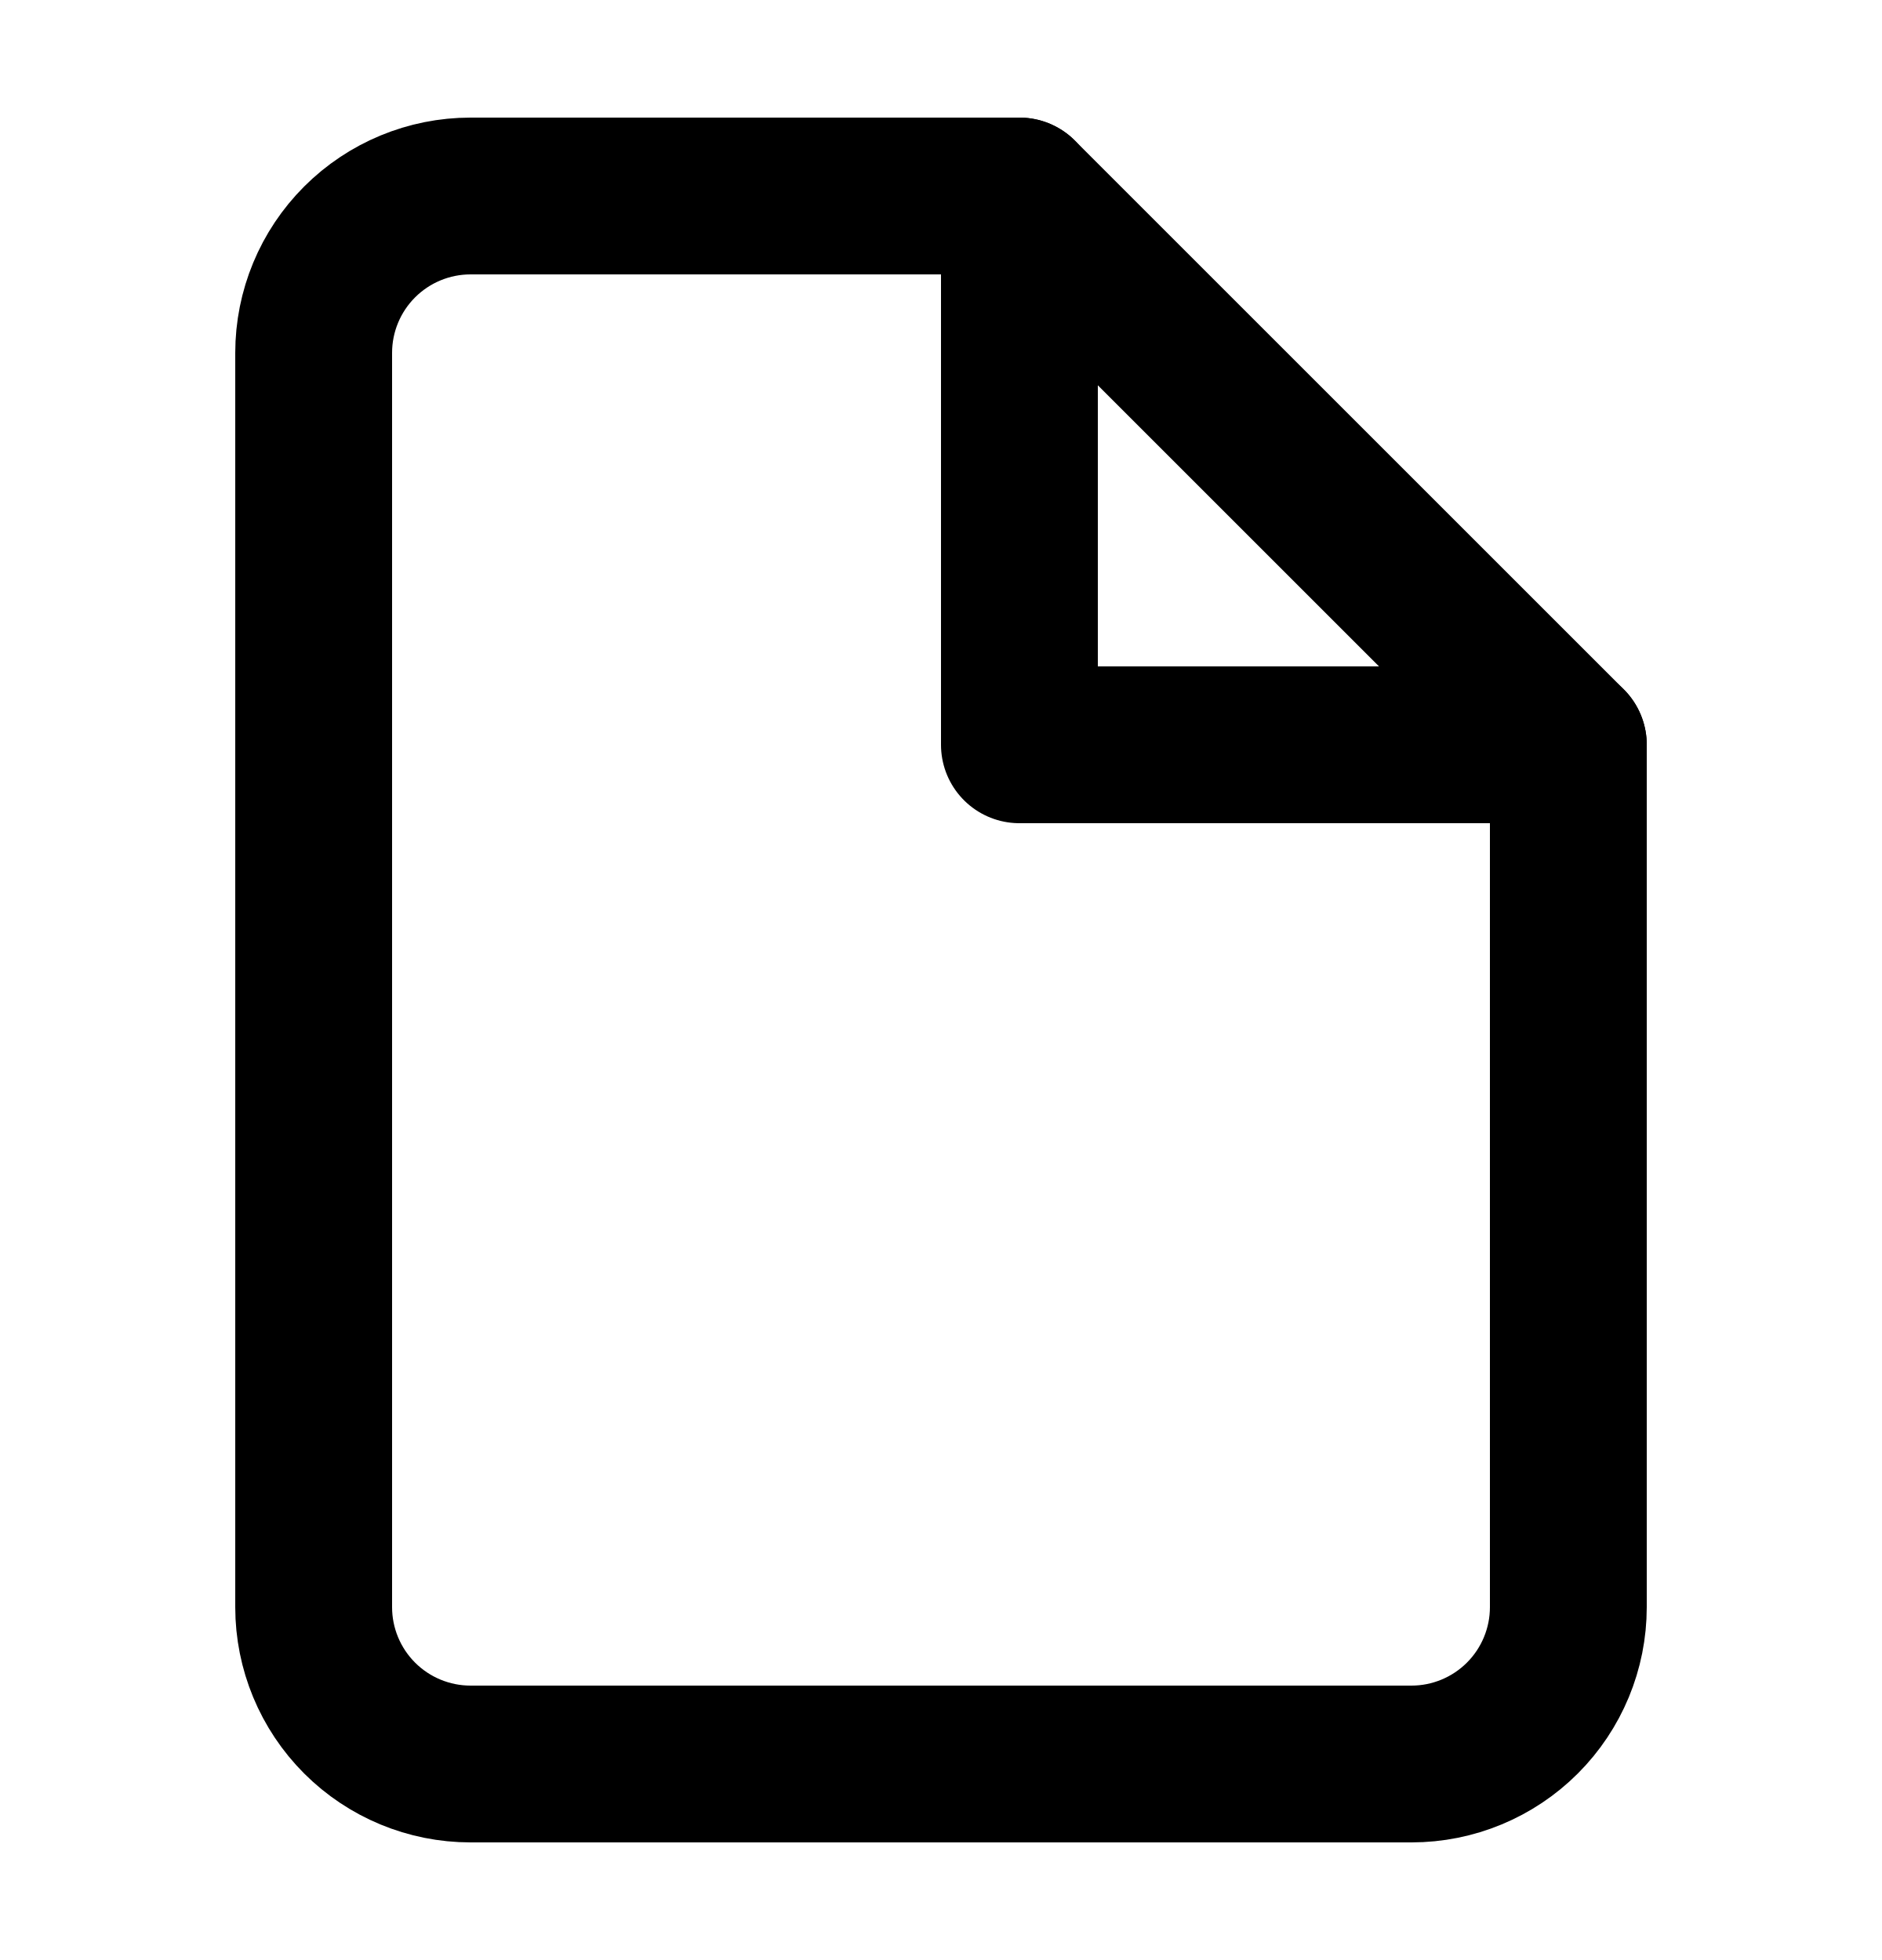
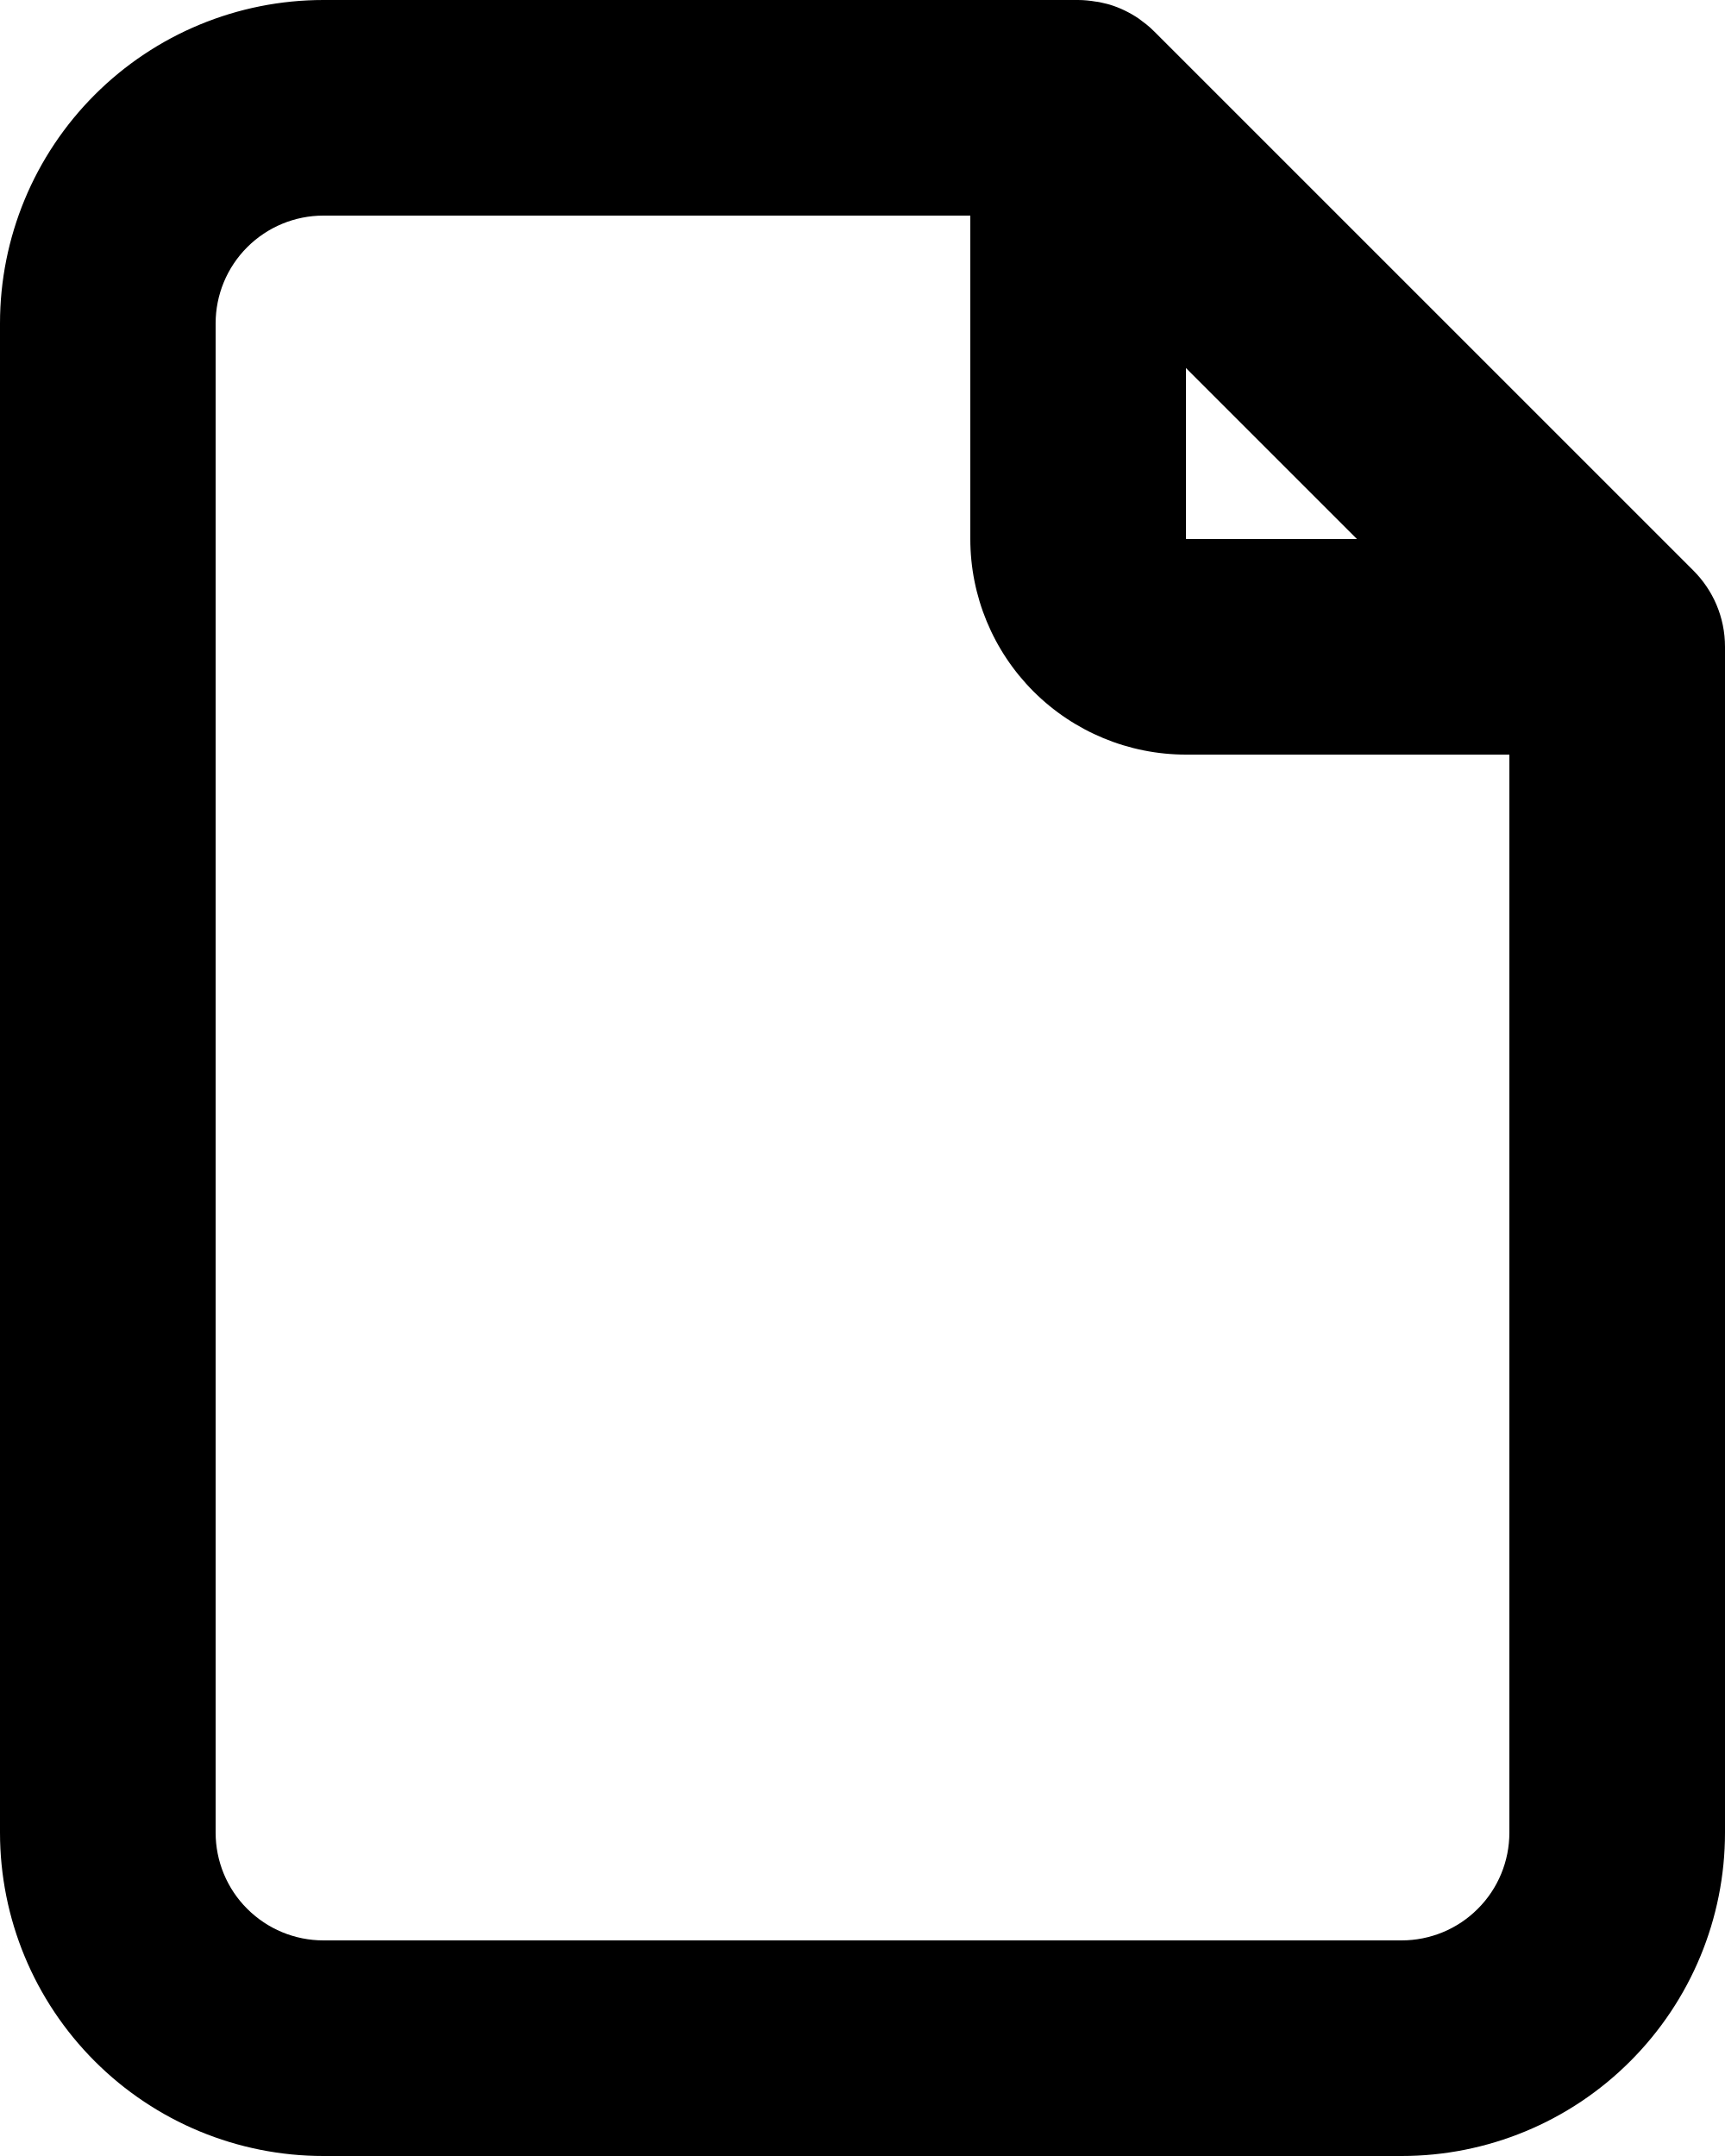
- <svg xmlns="http://www.w3.org/2000/svg" width="24" height="25" viewBox="0 0 24 25" fill="none">
-   <path d="M13 2.5H6C5.47 2.5 4.961 2.711 4.586 3.086C4.211 3.461 4 3.97 4 4.5V20.5C4 21.03 4.211 21.539 4.586 21.914C4.961 22.289 5.47 22.5 6 22.5H18C18.53 22.5 19.039 22.289 19.414 21.914C19.789 21.539 20 21.03 20 20.5V9.5L13 2.5Z" fill="none" stroke="currentColor" stroke-width="2" stroke-linecap="round" stroke-linejoin="round" />
-   <path d="M13 2.5V9.5H20" fill="none" stroke="currentColor" stroke-width="2" stroke-linecap="round" stroke-linejoin="round" />
+ <svg xmlns="http://www.w3.org/2000/svg" width="16" height="20" viewBox="0 0 16 20" fill="none">
+   <path d="M10 0C10.056 0 10.111 0.006 10.164 0.015C10.175 0.017 10.187 0.017 10.198 0.02C10.214 0.023 10.23 0.027 10.246 0.031C10.262 0.035 10.278 0.038 10.293 0.043C10.389 0.072 10.478 0.116 10.56 0.171L10.634 0.227C10.659 0.247 10.684 0.27 10.707 0.293L15.707 5.293C15.888 5.474 16 5.724 16 6V17C16 17.796 15.684 18.558 15.121 19.121C14.559 19.684 13.796 20 13 20H3C2.204 20 1.442 19.684 0.879 19.121C0.316 18.558 0 17.796 0 17V3C0 2.204 0.316 1.442 0.879 0.879C1.442 0.316 2.204 0 3 0H10ZM3 2C2.735 2 2.481 2.105 2.293 2.293C2.105 2.481 2 2.735 2 3V17C2 17.265 2.105 17.52 2.293 17.707C2.481 17.895 2.735 18 3 18H13C13.265 18 13.52 17.895 13.707 17.707C13.895 17.52 14 17.265 14 17V7H11C10.47 7 9.961 6.789 9.586 6.414C9.211 6.039 9 5.53 9 5V2H3ZM11 5H12.586L11 3.414V5Z" fill="currentColor" />
</svg>
